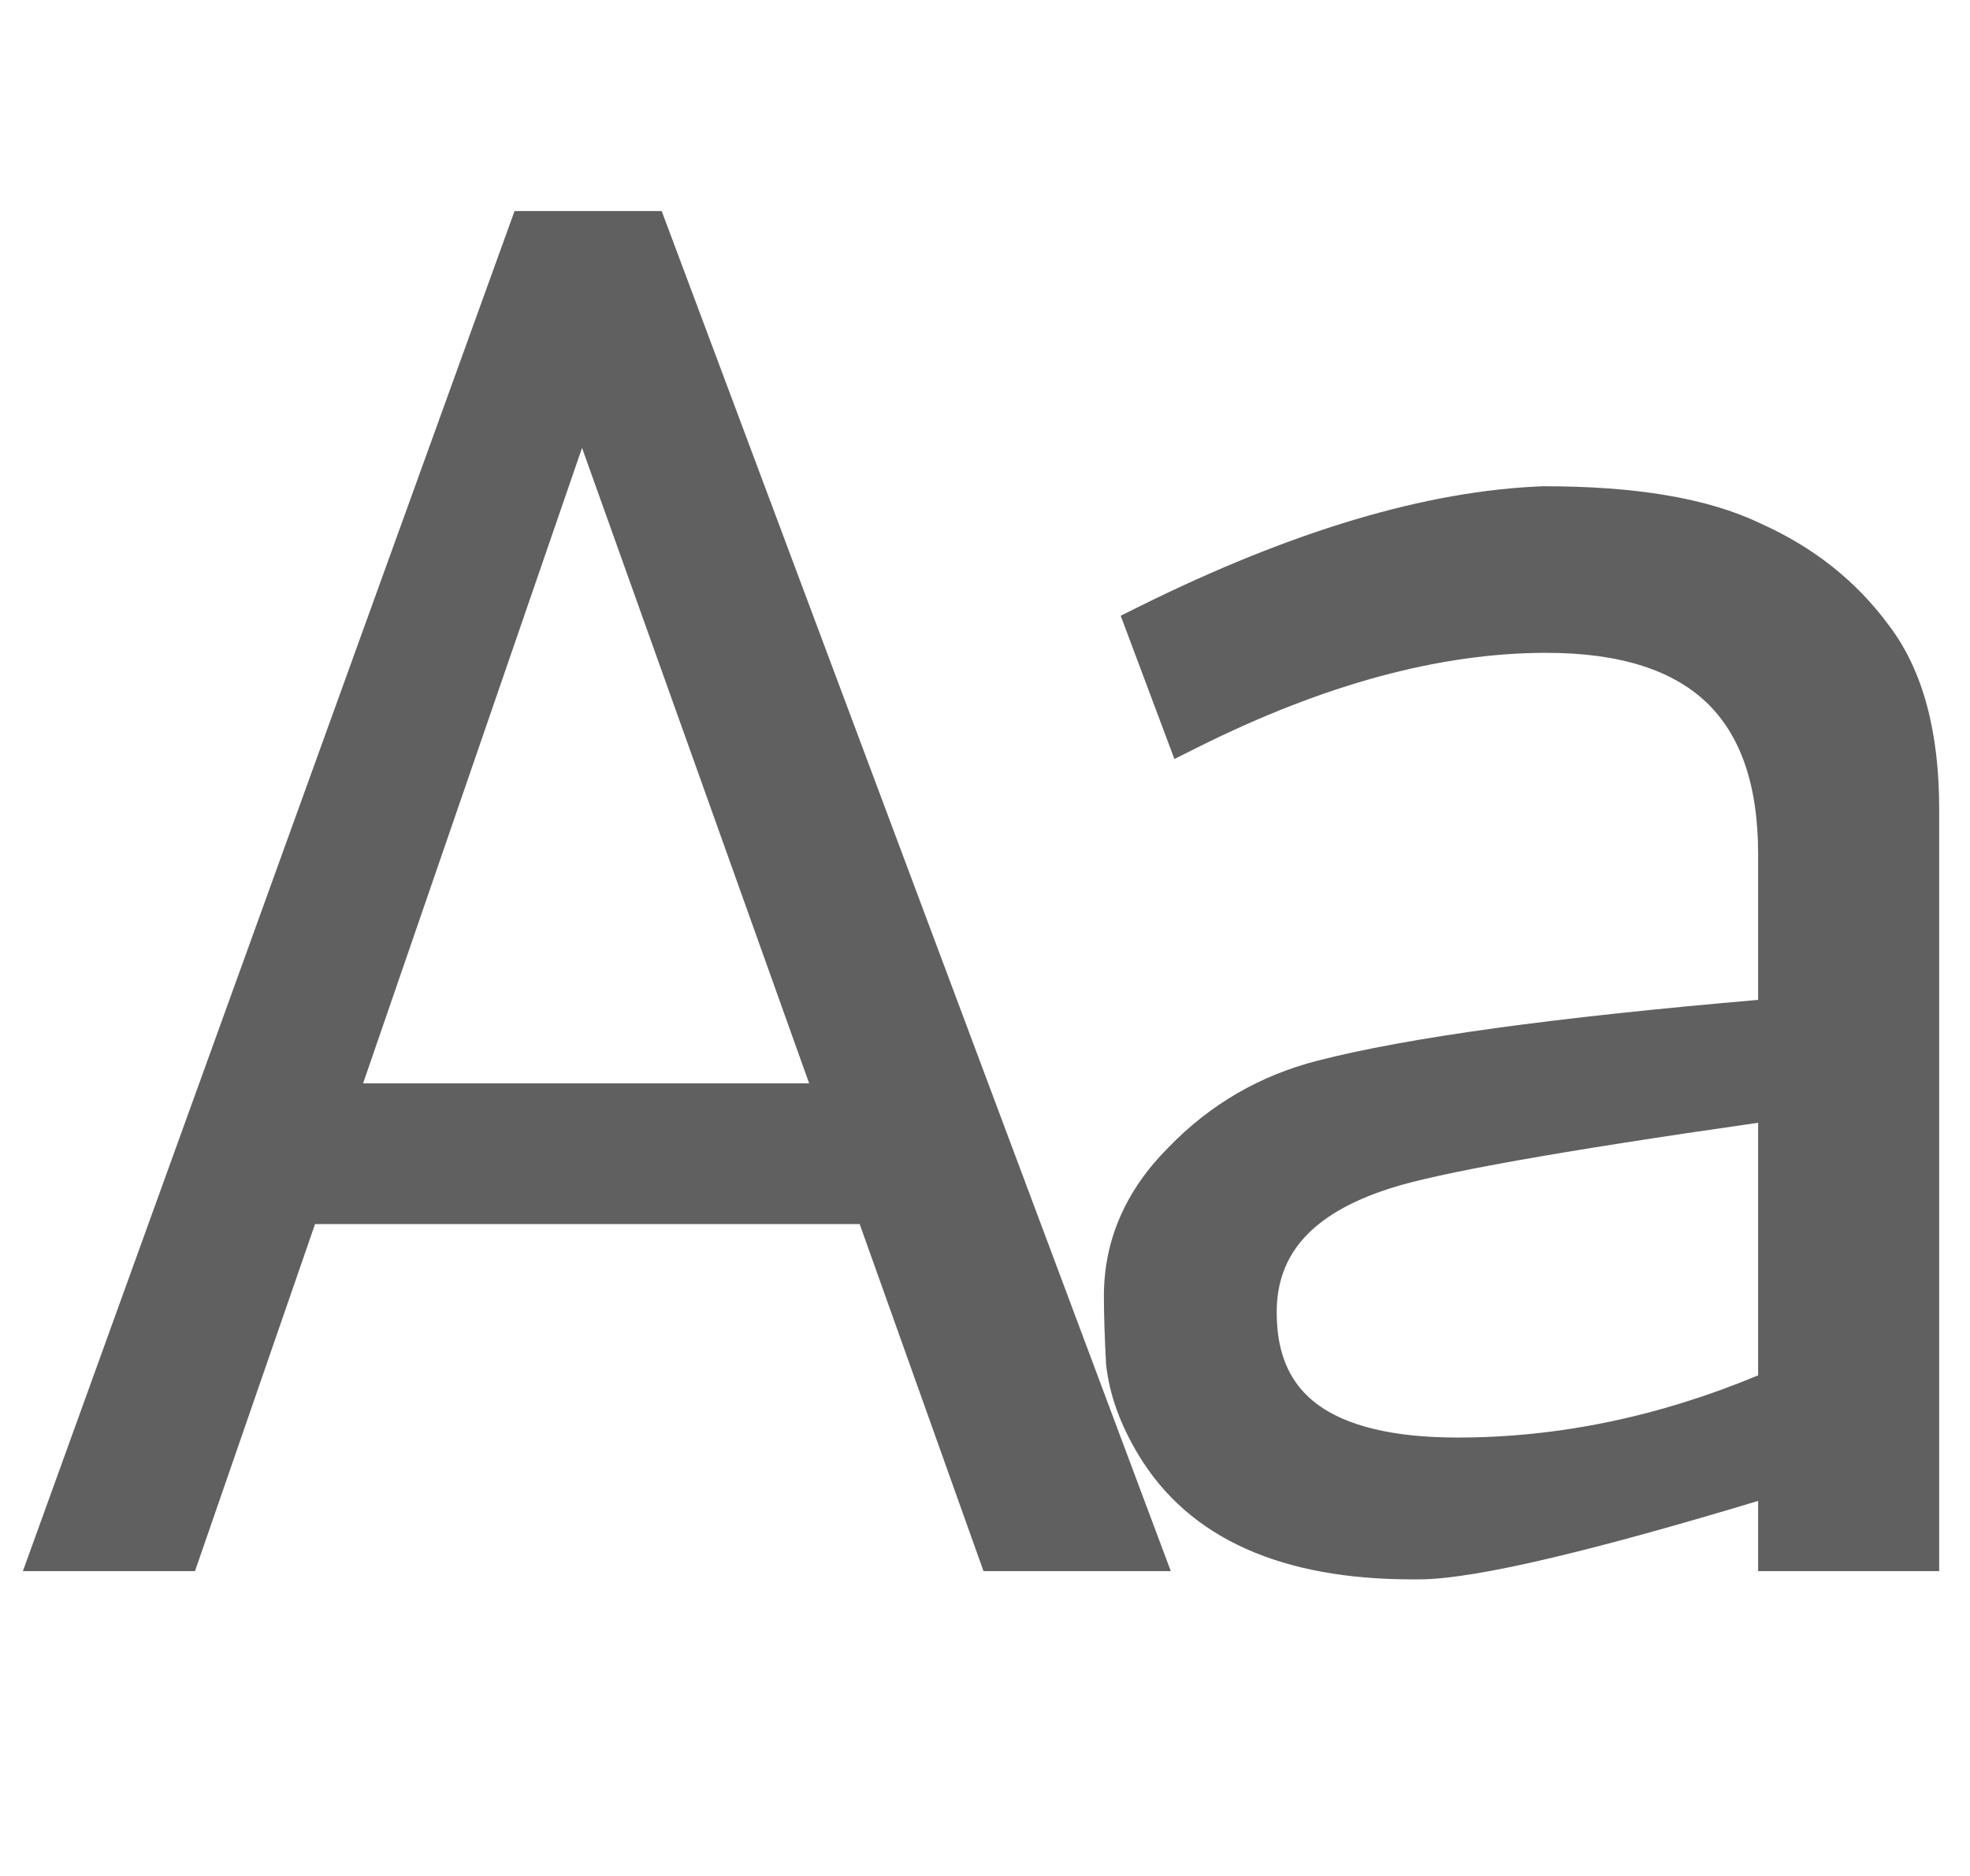
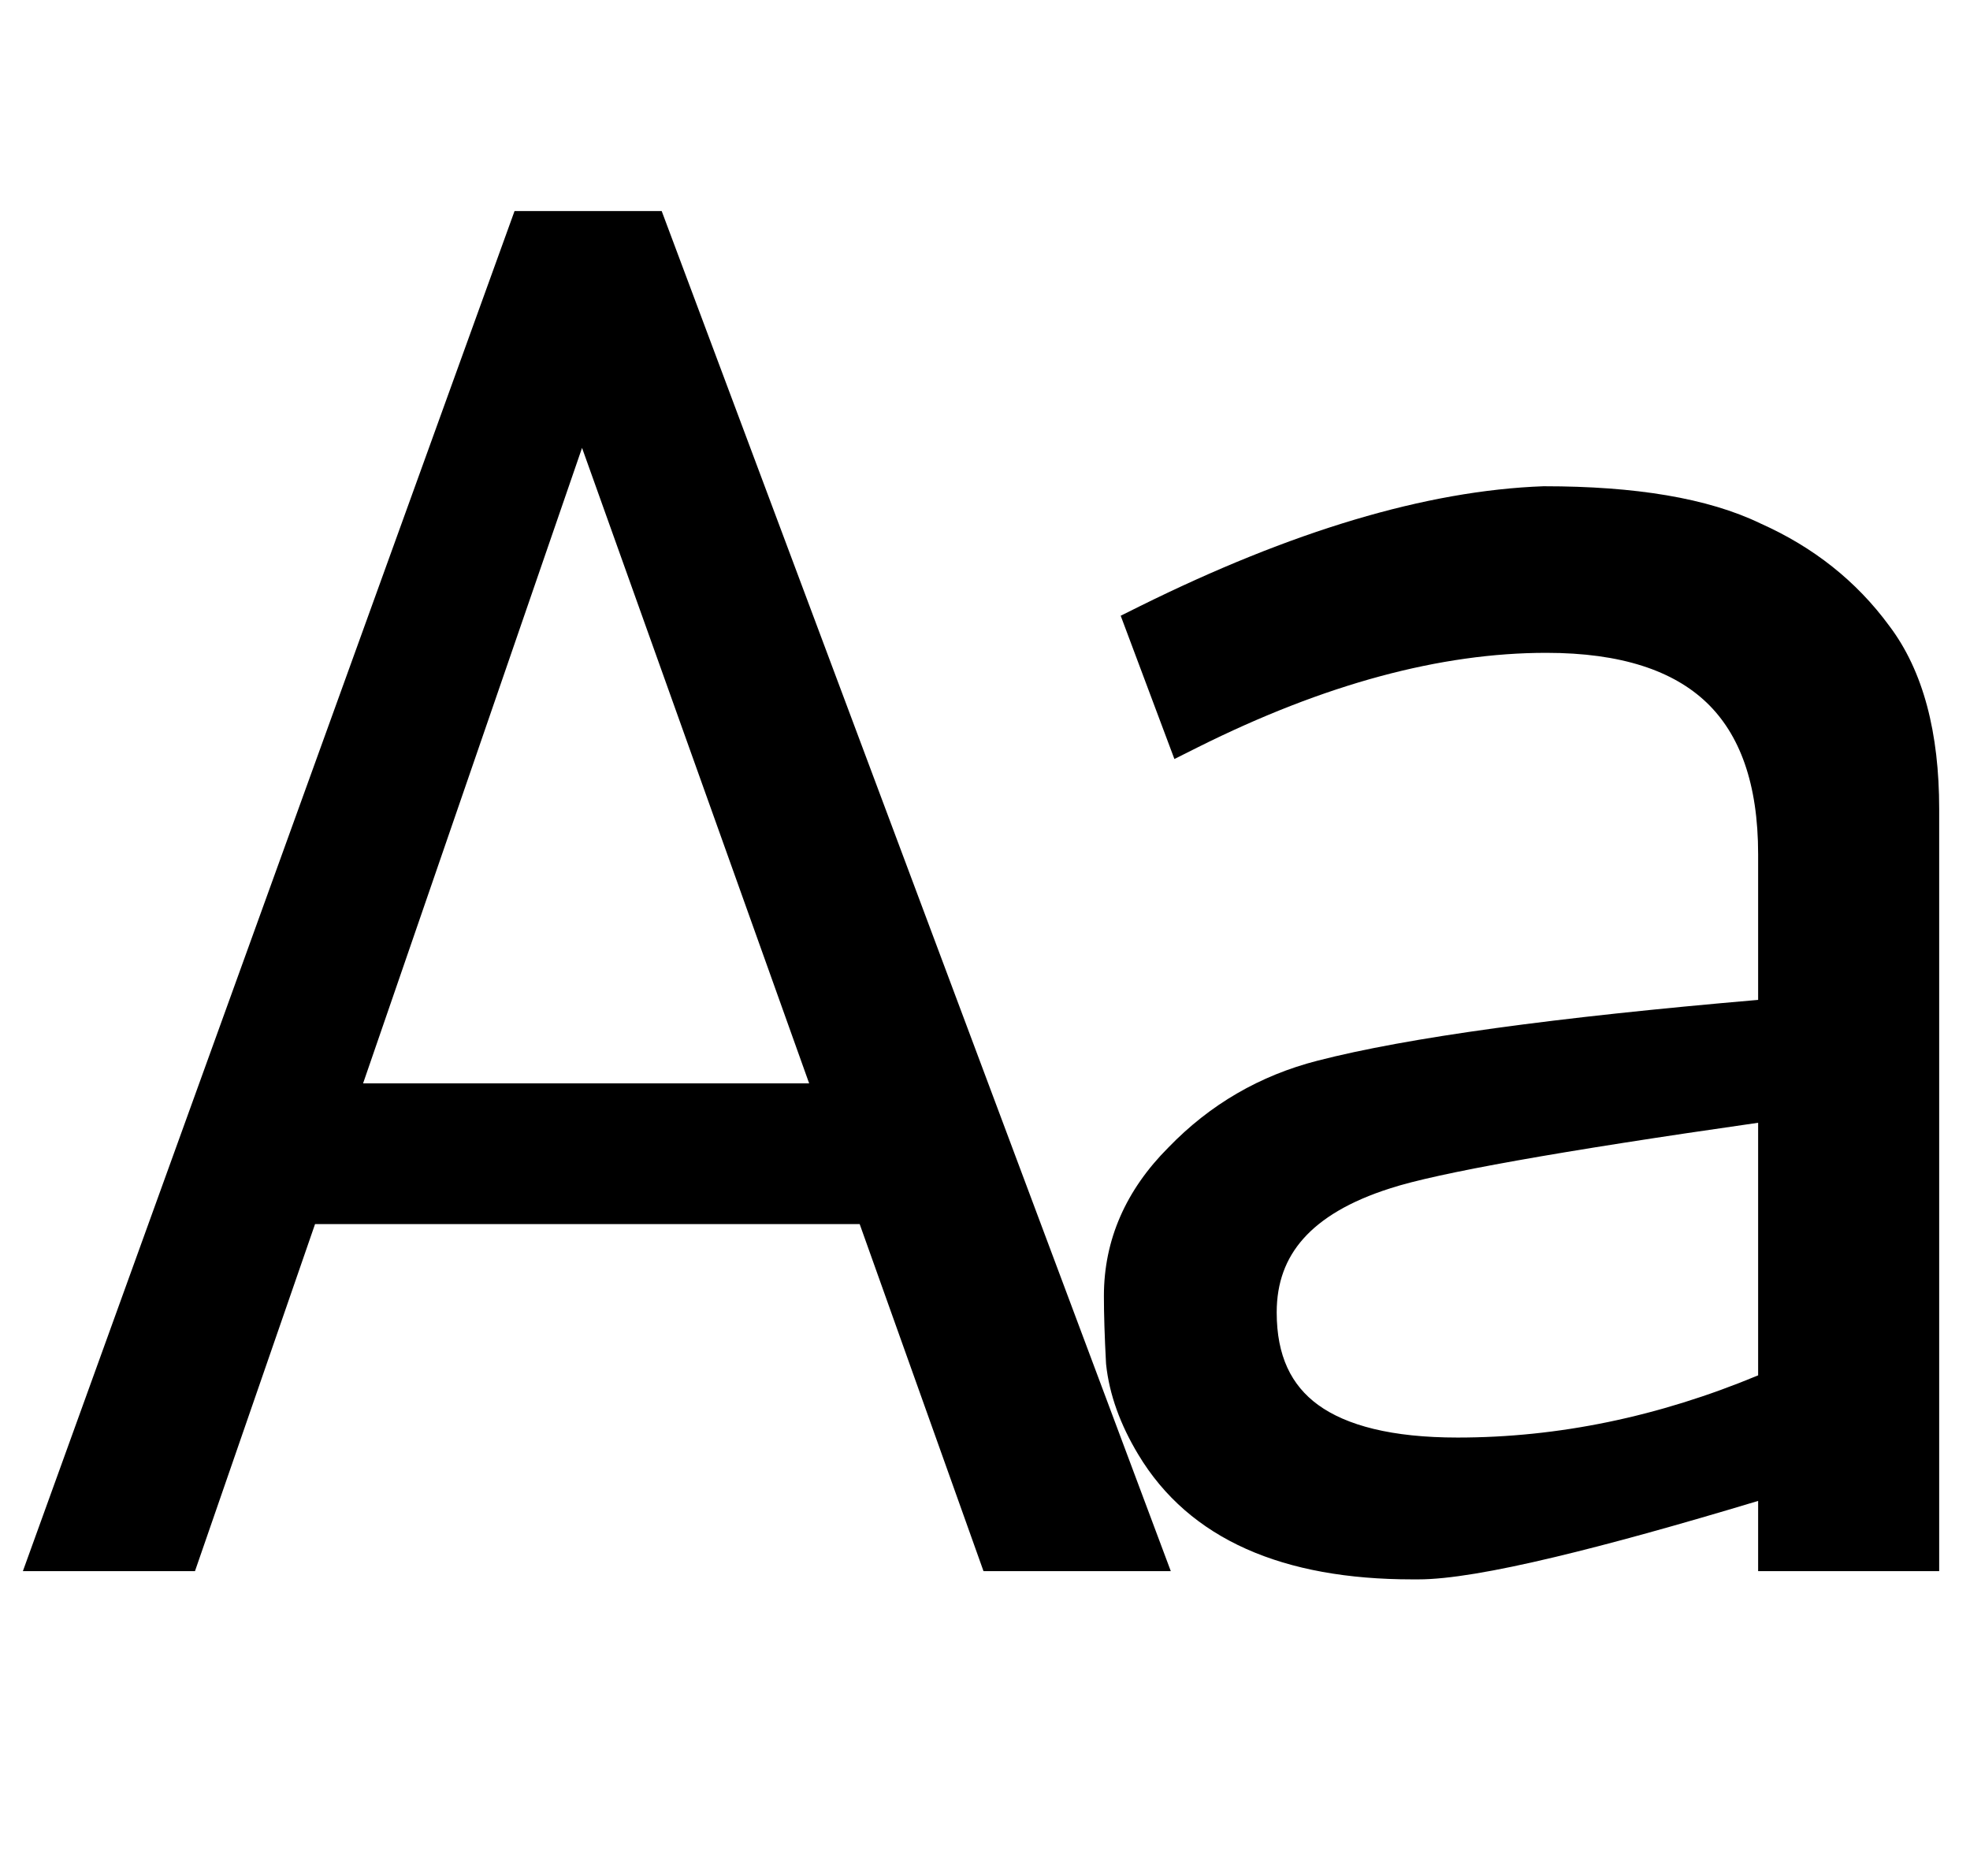
<svg xmlns="http://www.w3.org/2000/svg" width="42" height="40" viewBox="0 0 42 40" fill="none">
-   <path fill-rule="evenodd" clip-rule="evenodd" d="M4.157 33.5L6.717 26.1H18.328L20.968 33.5H24.961L14.107 4.5H10.97L0.488 33.5H4.157ZM24.297 12.928L23.893 13.129L25.038 16.184L25.535 15.935C28.244 14.581 30.719 13.92 32.967 13.92C34.568 13.92 35.675 14.303 36.384 14.98C37.088 15.654 37.483 16.7 37.483 18.216V21.32C33.144 21.693 30.005 22.123 28.091 22.616C26.858 22.932 25.796 23.55 24.911 24.466C24.008 25.37 23.535 26.431 23.535 27.632C23.535 28.025 23.55 28.504 23.58 29.066L23.581 29.079L23.582 29.092C23.65 29.736 23.885 30.378 24.267 31.013C25.359 32.834 27.37 33.676 30.107 33.676H30.239C30.876 33.676 31.857 33.509 33.15 33.2C34.312 32.923 35.758 32.523 37.483 32.003V33.5H41.343V17.248C41.343 15.634 41.01 14.31 40.276 13.341C39.578 12.39 38.66 11.664 37.534 11.162C36.409 10.618 34.857 10.368 32.923 10.368H32.914L32.905 10.368C30.403 10.46 27.53 11.326 24.297 12.928ZM25.763 15.268C25.613 15.339 25.462 15.412 25.311 15.488C25.462 15.412 25.613 15.339 25.763 15.268ZM28.215 23.1C28.215 23.1 28.215 23.1 28.215 23.1C28.215 23.1 28.215 23.1 28.215 23.1M27.786 26.413C28.169 25.981 28.772 25.613 29.643 25.337L29.646 25.336C30.637 25.014 33.23 24.548 37.483 23.94V29.326C35.353 30.212 33.218 30.652 31.075 30.652C29.669 30.652 28.705 30.394 28.102 29.956C27.53 29.539 27.219 28.912 27.219 27.984C27.219 27.348 27.412 26.835 27.786 26.413ZM37.983 23.364C37.814 23.388 37.648 23.412 37.483 23.435C37.648 23.412 37.814 23.388 37.983 23.364ZM31.075 31.152C30.894 31.152 30.718 31.148 30.548 31.14C30.718 31.148 30.894 31.152 31.075 31.152C31.075 31.152 31.075 31.152 31.075 31.152ZM28.013 30.496C27.151 29.972 26.719 29.135 26.719 27.984C26.719 26.862 27.239 25.996 28.279 25.385C27.239 25.996 26.719 26.862 26.719 27.984C26.719 29.135 27.151 29.972 28.013 30.496ZM29.491 24.86C29.753 24.775 30.115 24.682 30.579 24.58C30.115 24.682 29.753 24.775 29.491 24.86C29.491 24.86 29.491 24.86 29.491 24.86C29.491 24.86 29.491 24.86 29.491 24.86ZM17.251 23.1H7.741L12.409 9.55L17.251 23.1Z" fill="#606060" />
+   <path fill-rule="evenodd" clip-rule="evenodd" d="M4.157 33.5L6.717 26.1H18.328L20.968 33.5H24.961L14.107 4.5H10.97L0.488 33.5H4.157ZM24.297 12.928L23.893 13.129L25.038 16.184L25.535 15.935C28.244 14.581 30.719 13.92 32.967 13.92C34.568 13.92 35.675 14.303 36.384 14.98C37.088 15.654 37.483 16.7 37.483 18.216V21.32C33.144 21.693 30.005 22.123 28.091 22.616C26.858 22.932 25.796 23.55 24.911 24.466C24.008 25.37 23.535 26.431 23.535 27.632C23.535 28.025 23.55 28.504 23.58 29.066L23.581 29.079L23.582 29.092C23.65 29.736 23.885 30.378 24.267 31.013C25.359 32.834 27.37 33.676 30.107 33.676H30.239C30.876 33.676 31.857 33.509 33.15 33.2C34.312 32.923 35.758 32.523 37.483 32.003V33.5H41.343V17.248C41.343 15.634 41.01 14.31 40.276 13.341C39.578 12.39 38.66 11.664 37.534 11.162C36.409 10.618 34.857 10.368 32.923 10.368H32.914L32.905 10.368C30.403 10.46 27.53 11.326 24.297 12.928ZM25.763 15.268C25.613 15.339 25.462 15.412 25.311 15.488C25.462 15.412 25.613 15.339 25.763 15.268ZM28.215 23.1C28.215 23.1 28.215 23.1 28.215 23.1C28.215 23.1 28.215 23.1 28.215 23.1M27.786 26.413C28.169 25.981 28.772 25.613 29.643 25.337L29.646 25.336C30.637 25.014 33.23 24.548 37.483 23.94V29.326C35.353 30.212 33.218 30.652 31.075 30.652C29.669 30.652 28.705 30.394 28.102 29.956C27.53 29.539 27.219 28.912 27.219 27.984C27.219 27.348 27.412 26.835 27.786 26.413ZM37.983 23.364C37.814 23.388 37.648 23.412 37.483 23.435C37.648 23.412 37.814 23.388 37.983 23.364ZM31.075 31.152C30.894 31.152 30.718 31.148 30.548 31.14C30.718 31.148 30.894 31.152 31.075 31.152C31.075 31.152 31.075 31.152 31.075 31.152ZM28.013 30.496C27.151 29.972 26.719 29.135 26.719 27.984C26.719 26.862 27.239 25.996 28.279 25.385C27.239 25.996 26.719 26.862 26.719 27.984C26.719 29.135 27.151 29.972 28.013 30.496ZM29.491 24.86C29.753 24.775 30.115 24.682 30.579 24.58C30.115 24.682 29.753 24.775 29.491 24.86C29.491 24.86 29.491 24.86 29.491 24.86C29.491 24.86 29.491 24.86 29.491 24.86ZM17.251 23.1H7.741L12.409 9.55L17.251 23.1Z" fill="#000" />
</svg>
